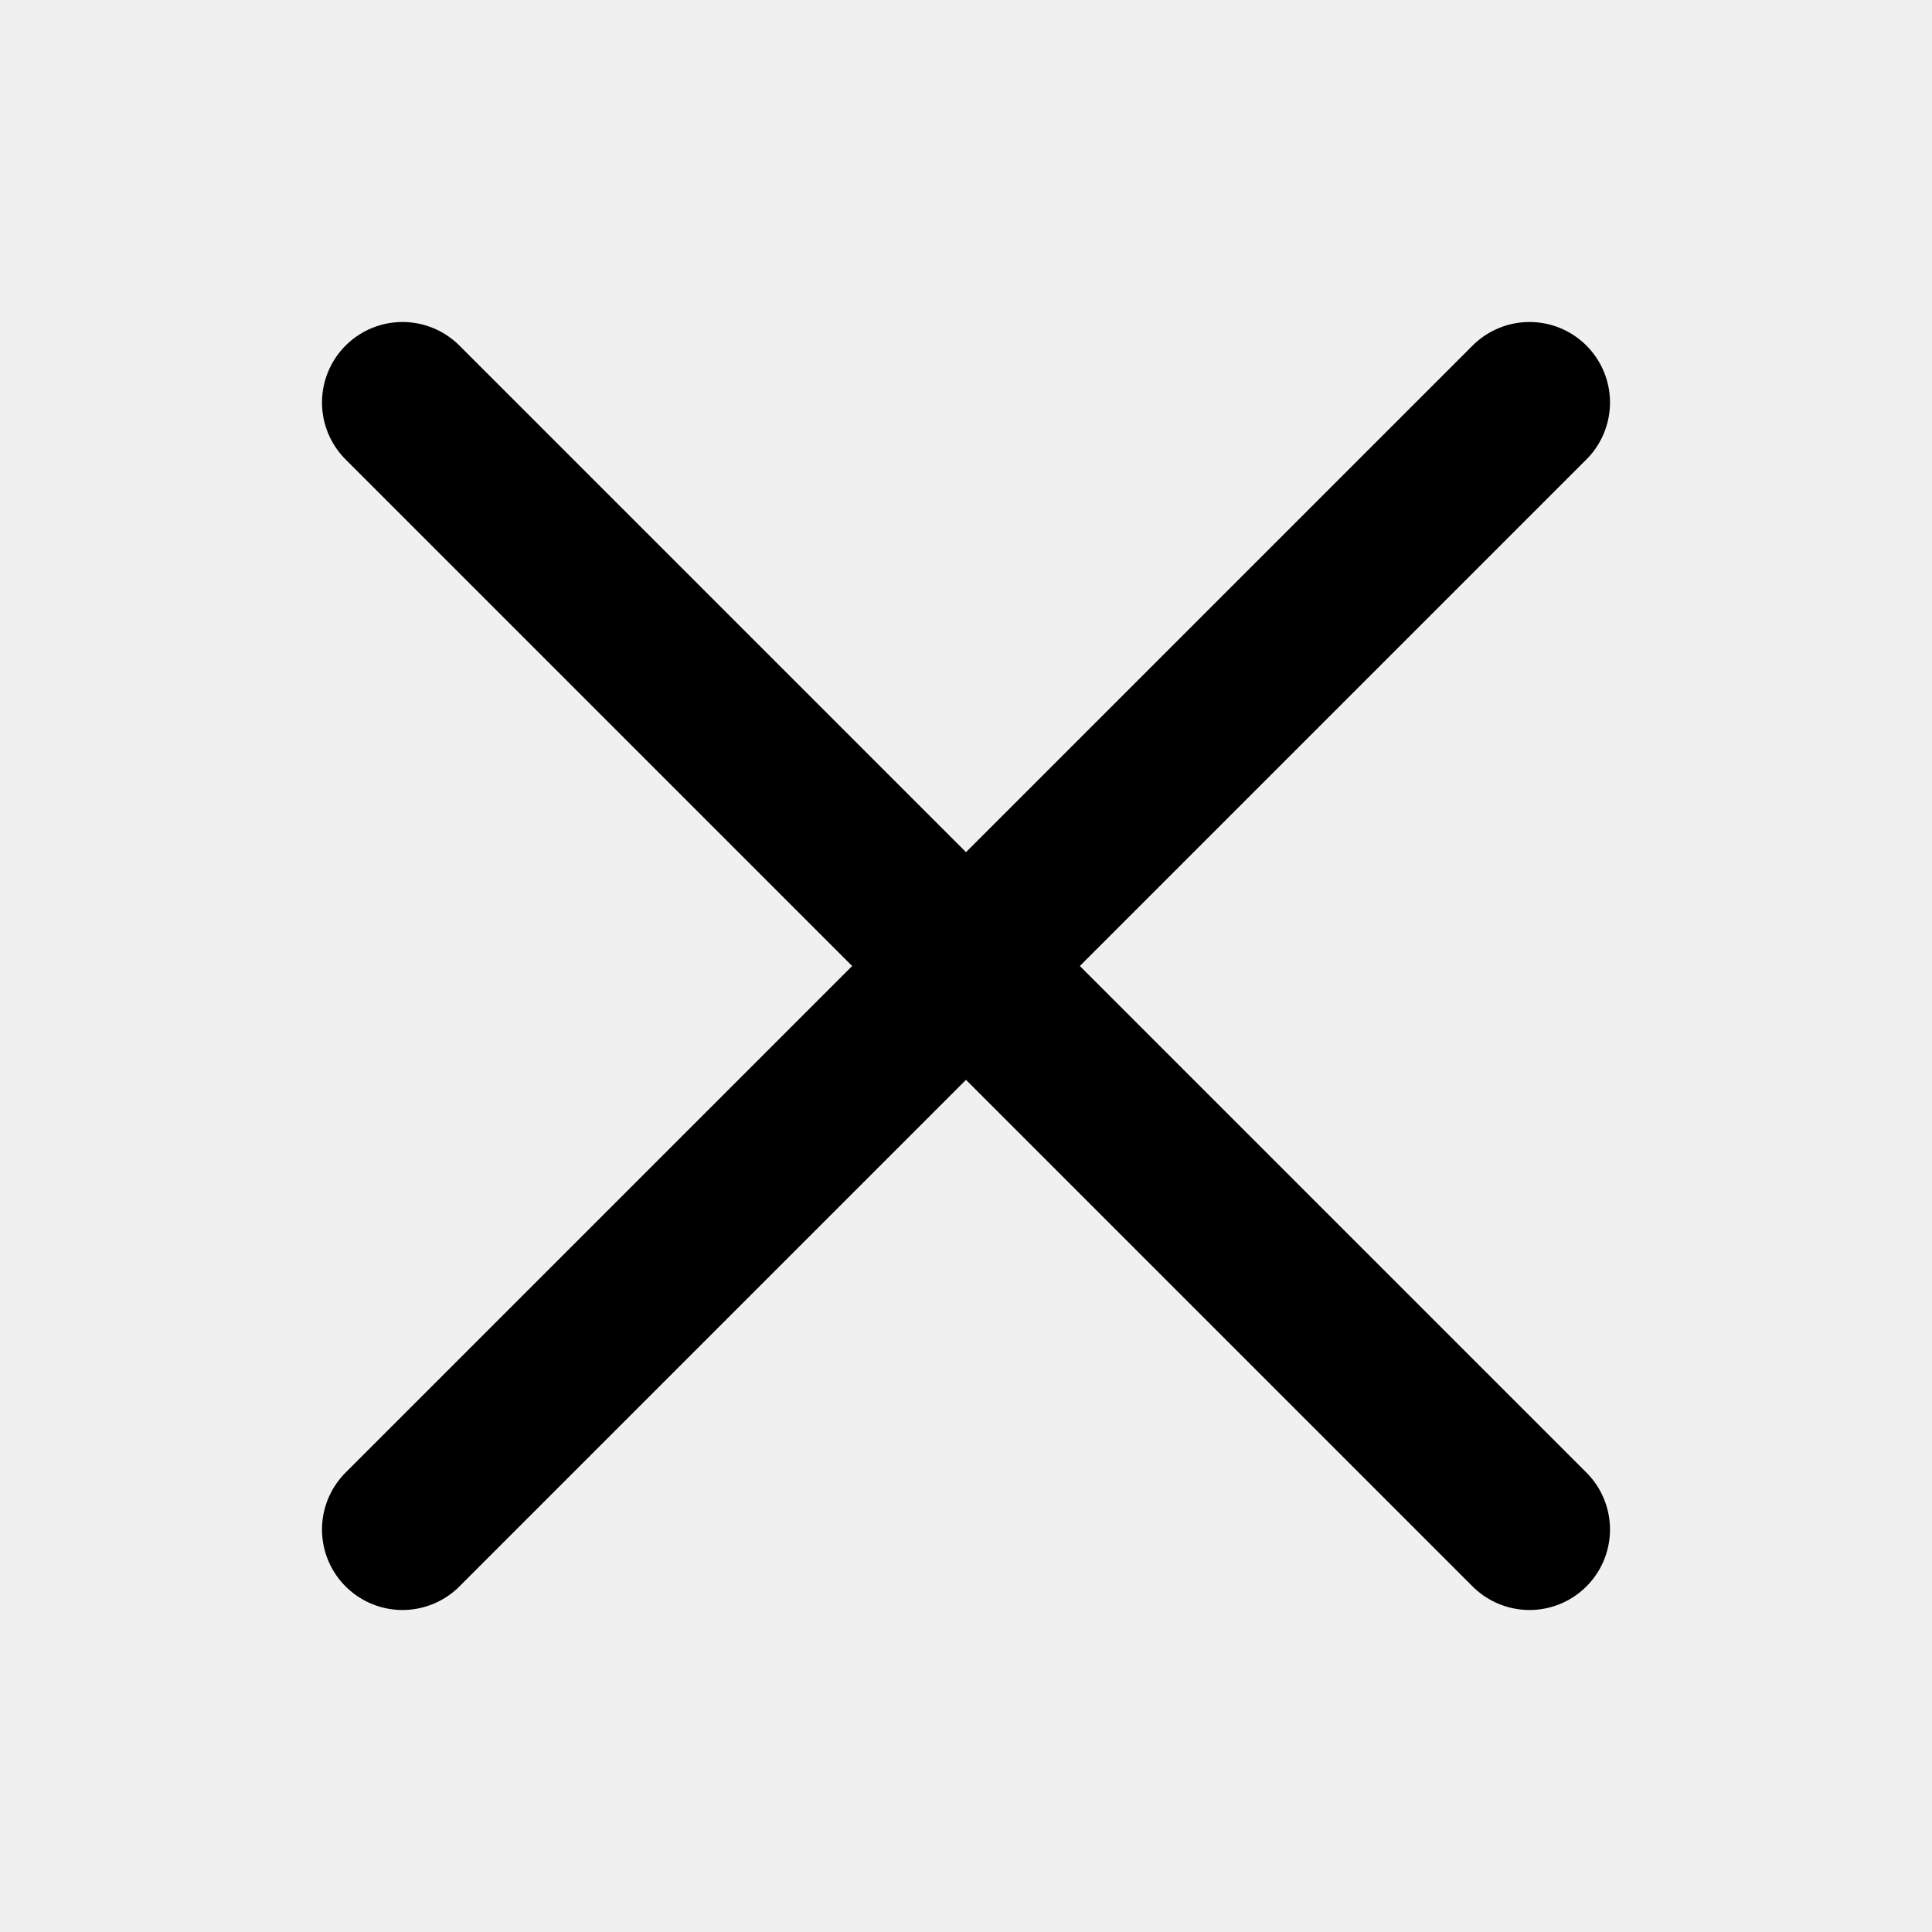
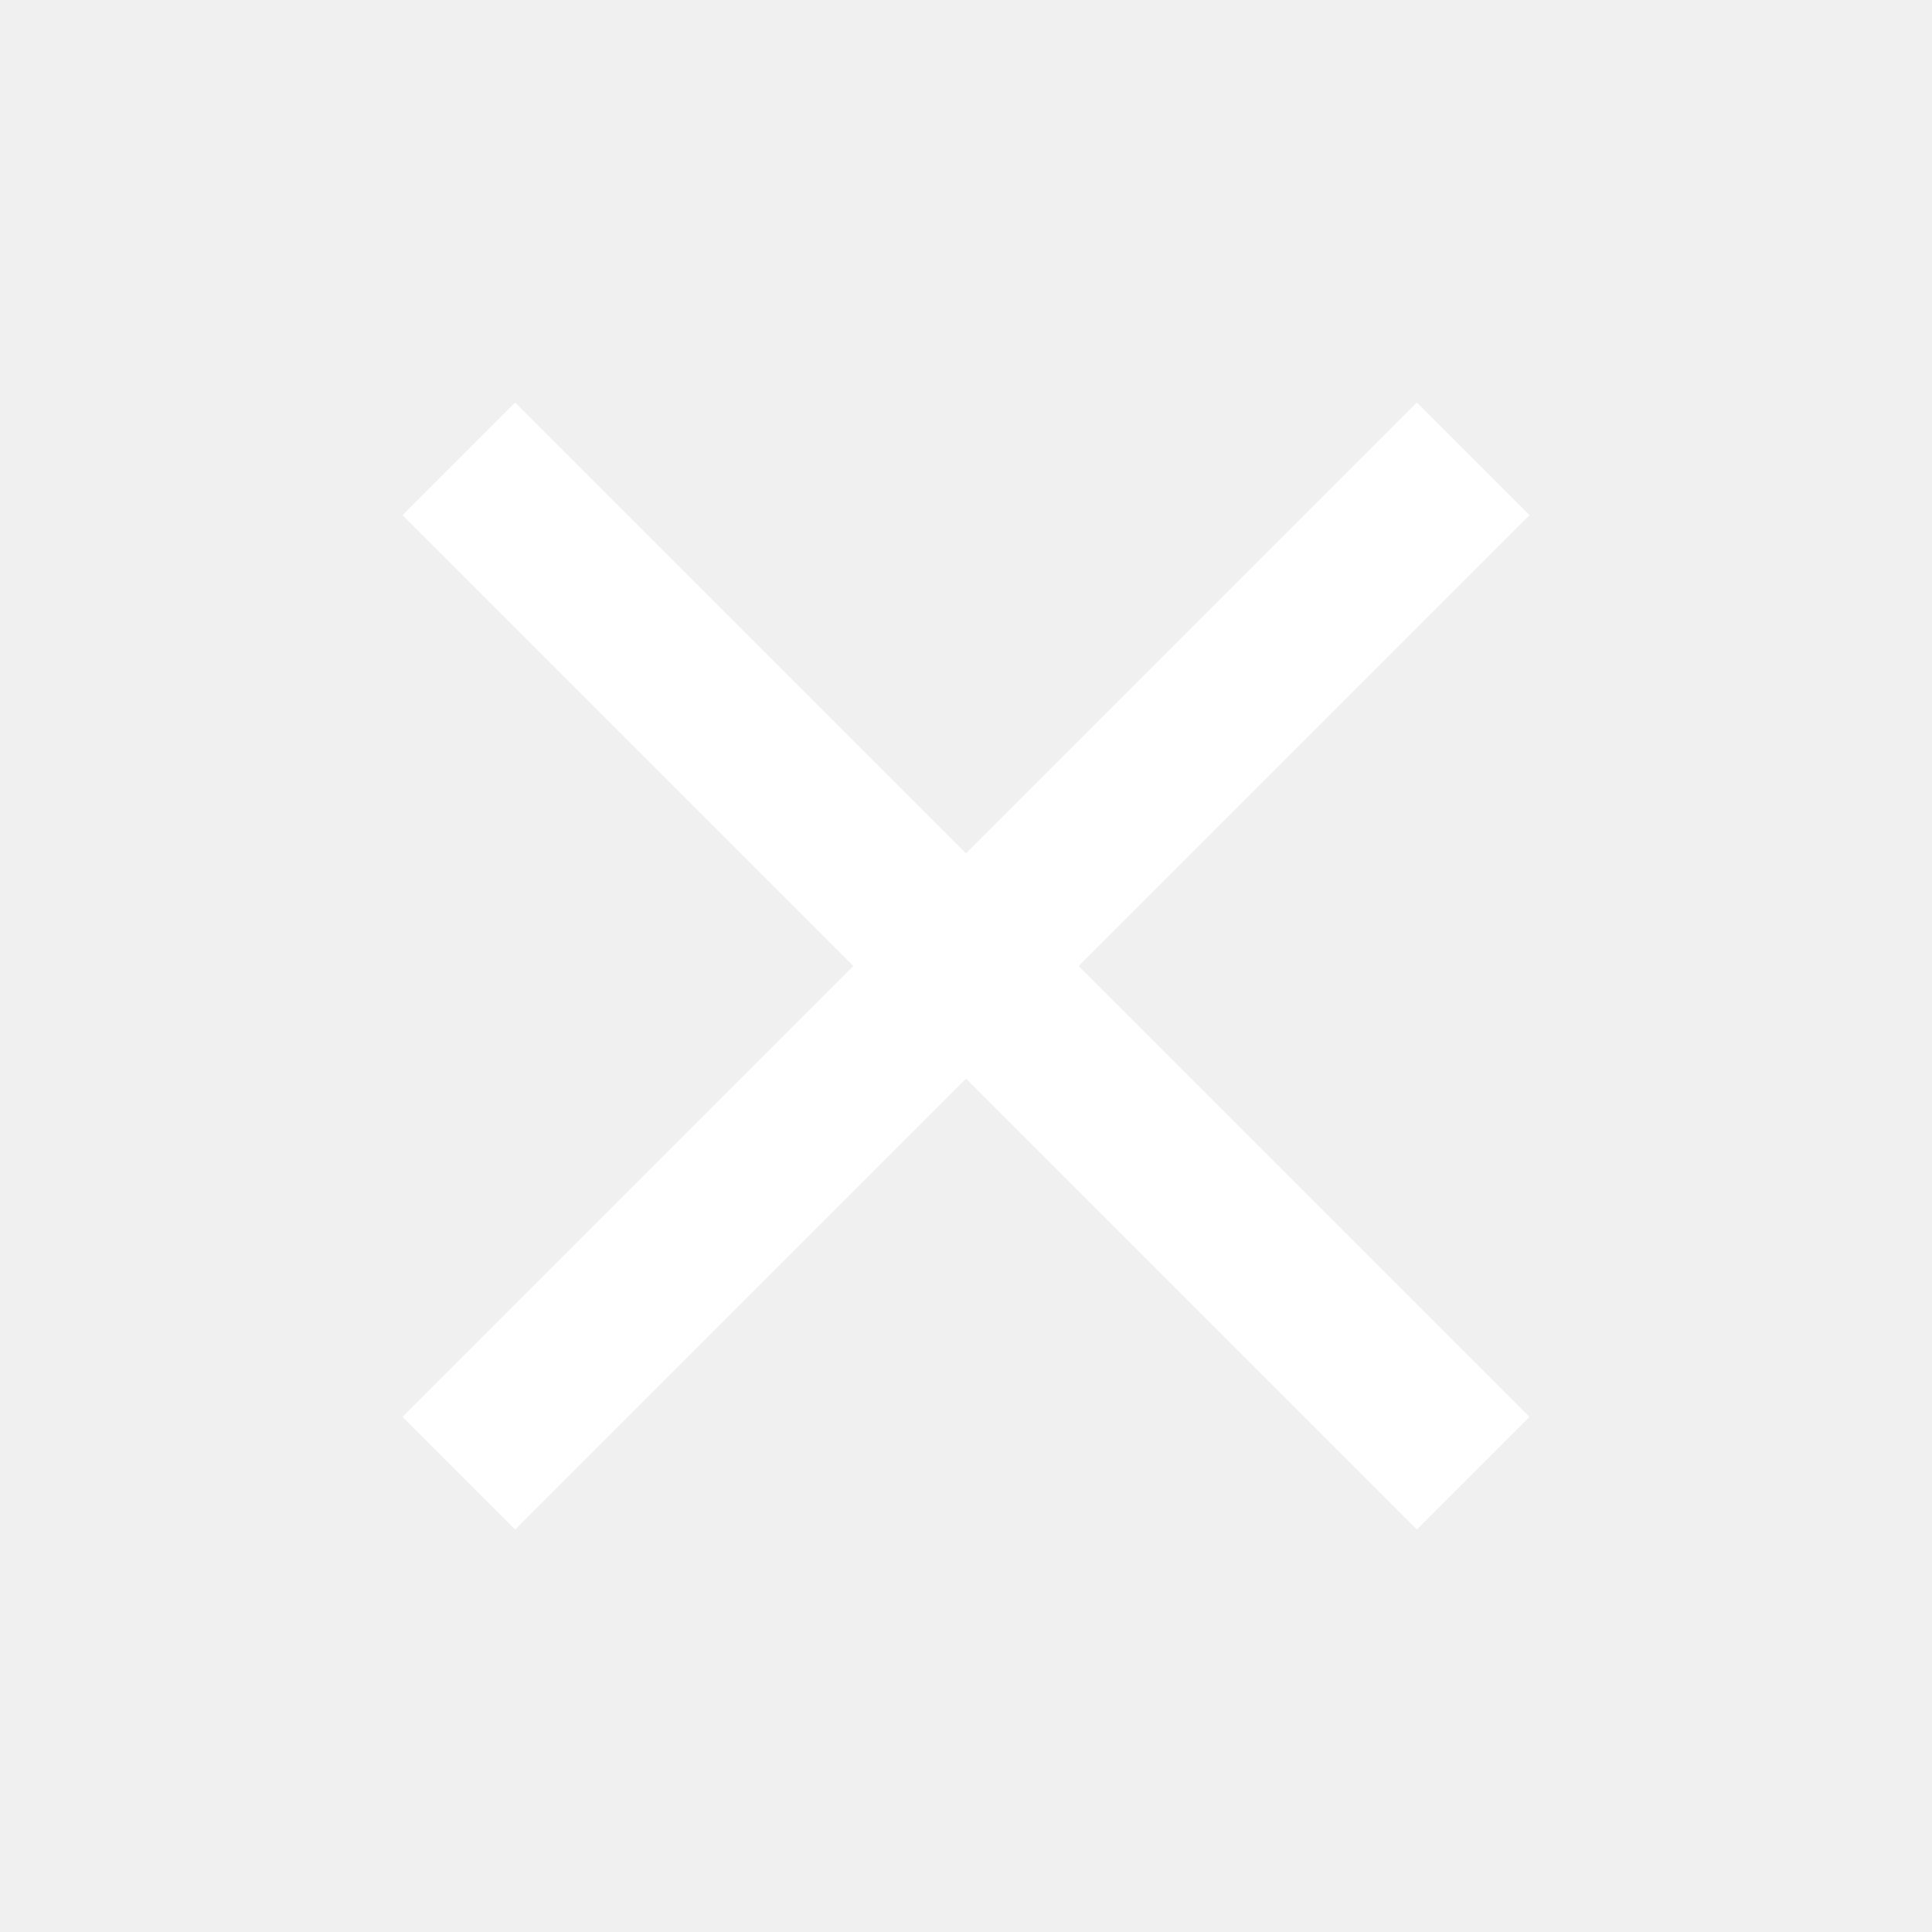
- <svg xmlns="http://www.w3.org/2000/svg" width="800px" height="800px" viewBox="0 0 24 24" fill="none">
-   <path d="M5 5L19 19M5 19L19 5" stroke="#000000" stroke-width="2" stroke-linecap="round" stroke-linejoin="round" />
+ <svg xmlns="http://www.w3.org/2000/svg" height="24px" viewBox="0 -960 960 960" width="24px" fill="#ffffff">
+   <path d="m256-200-56-56 224-224-224-224 56-56 224 224 224-224 56 56-224 224 224 224-56 56-224-224-224 224Z" />
</svg>
